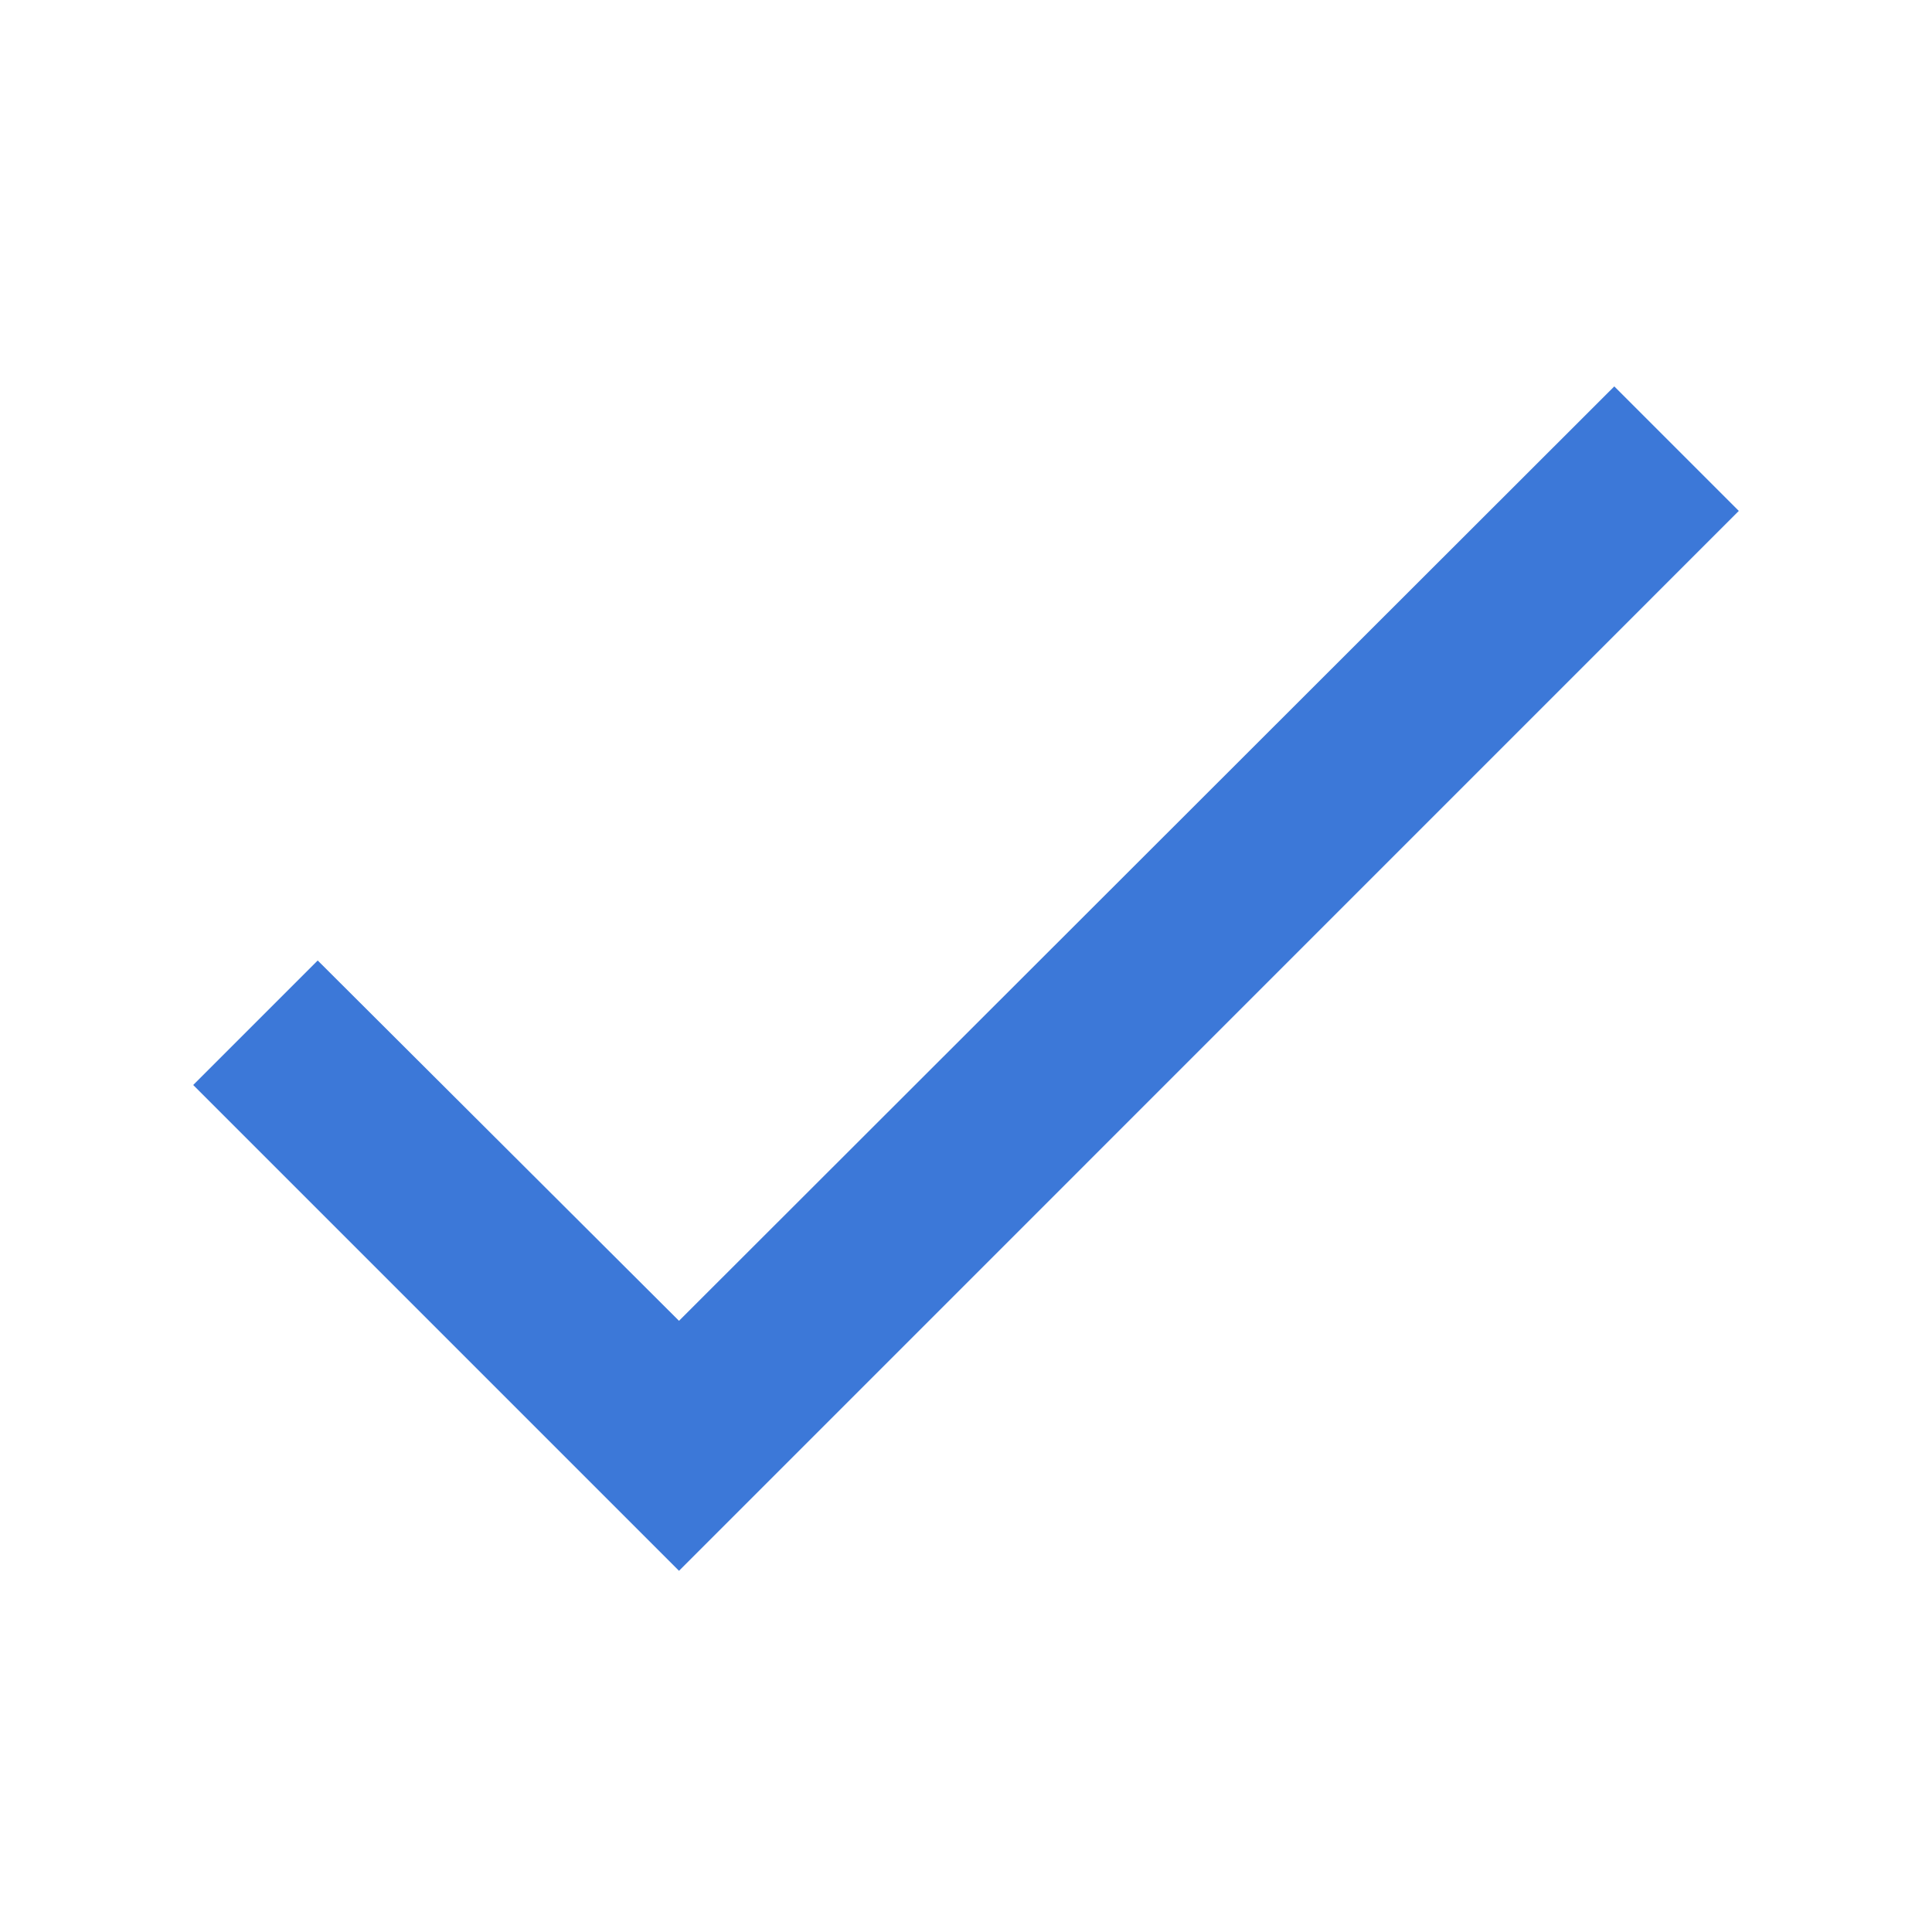
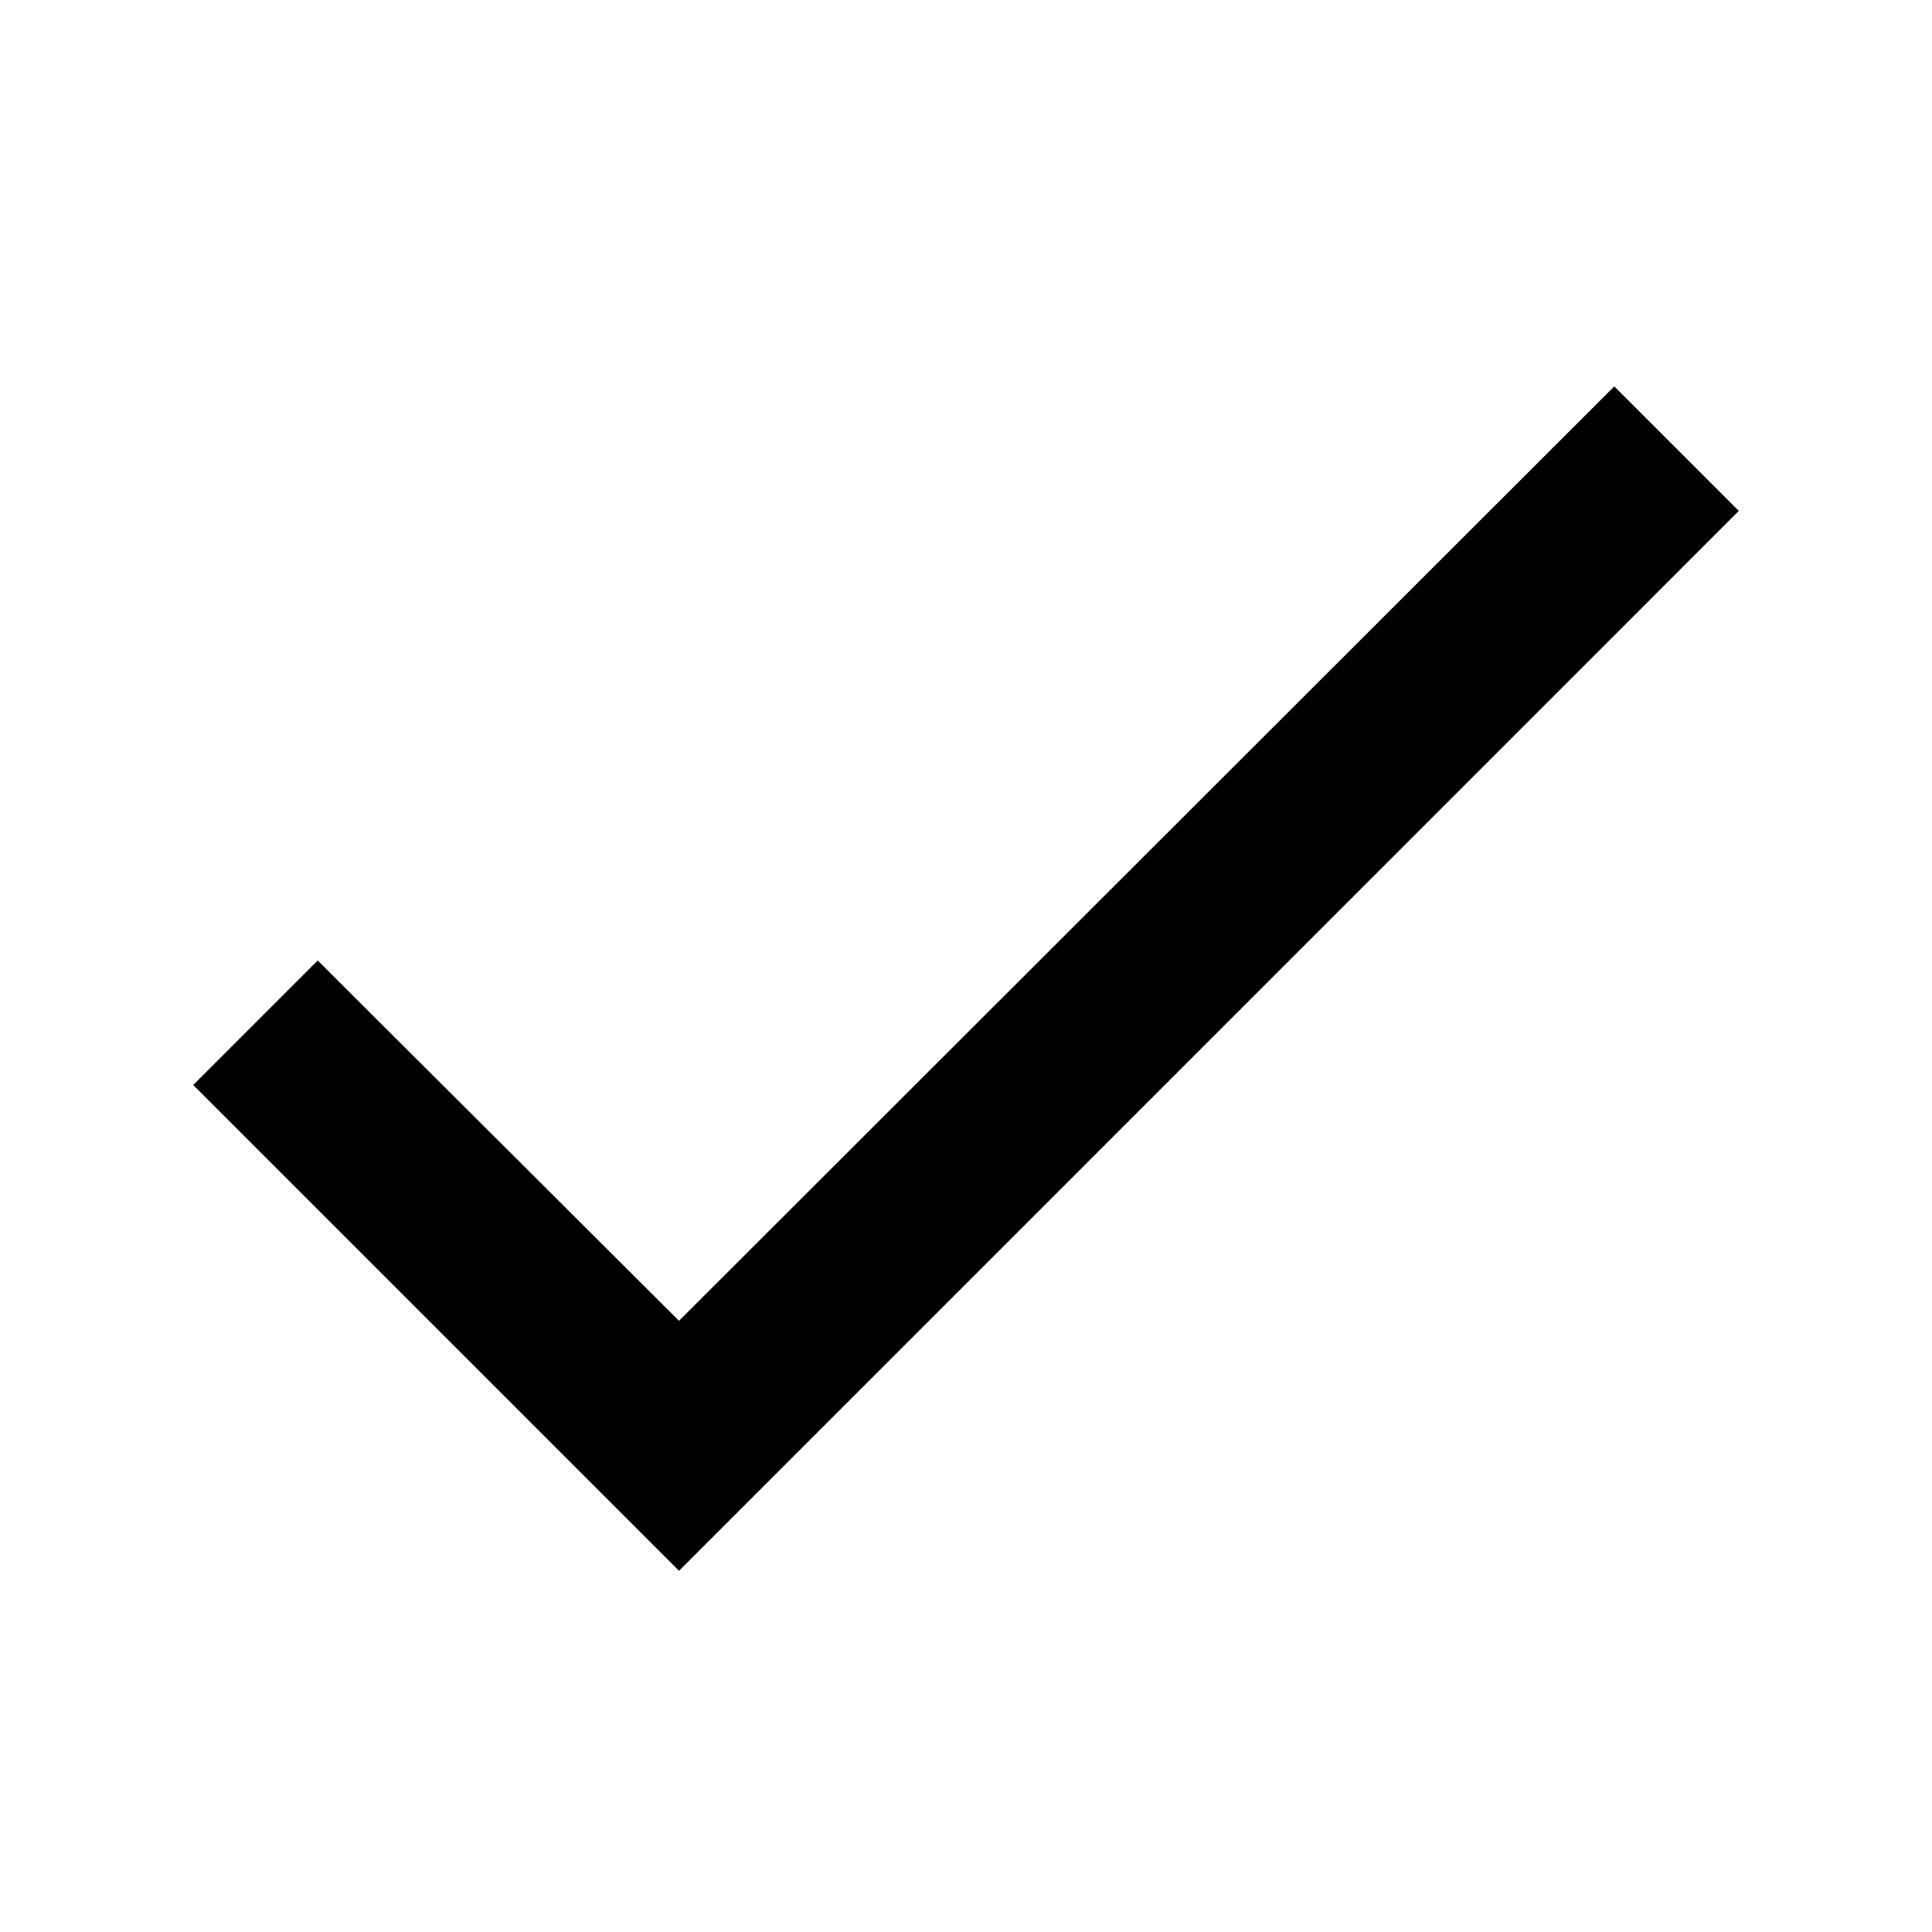
<svg xmlns="http://www.w3.org/2000/svg" width="20" height="20" viewBox="0 0 20 20" fill="none">
-   <path d="M18 5.289L7.029 16.261L2 11.232L3.289 9.943L7.029 13.673L16.711 4L18 5.289Z" fill="#3C78D8" />
+   <path d="M18 5.289L7.029 16.261L2 11.232L3.289 9.943L7.029 13.673L16.711 4L18 5.289Z" fill="currentColor" />
</svg>
